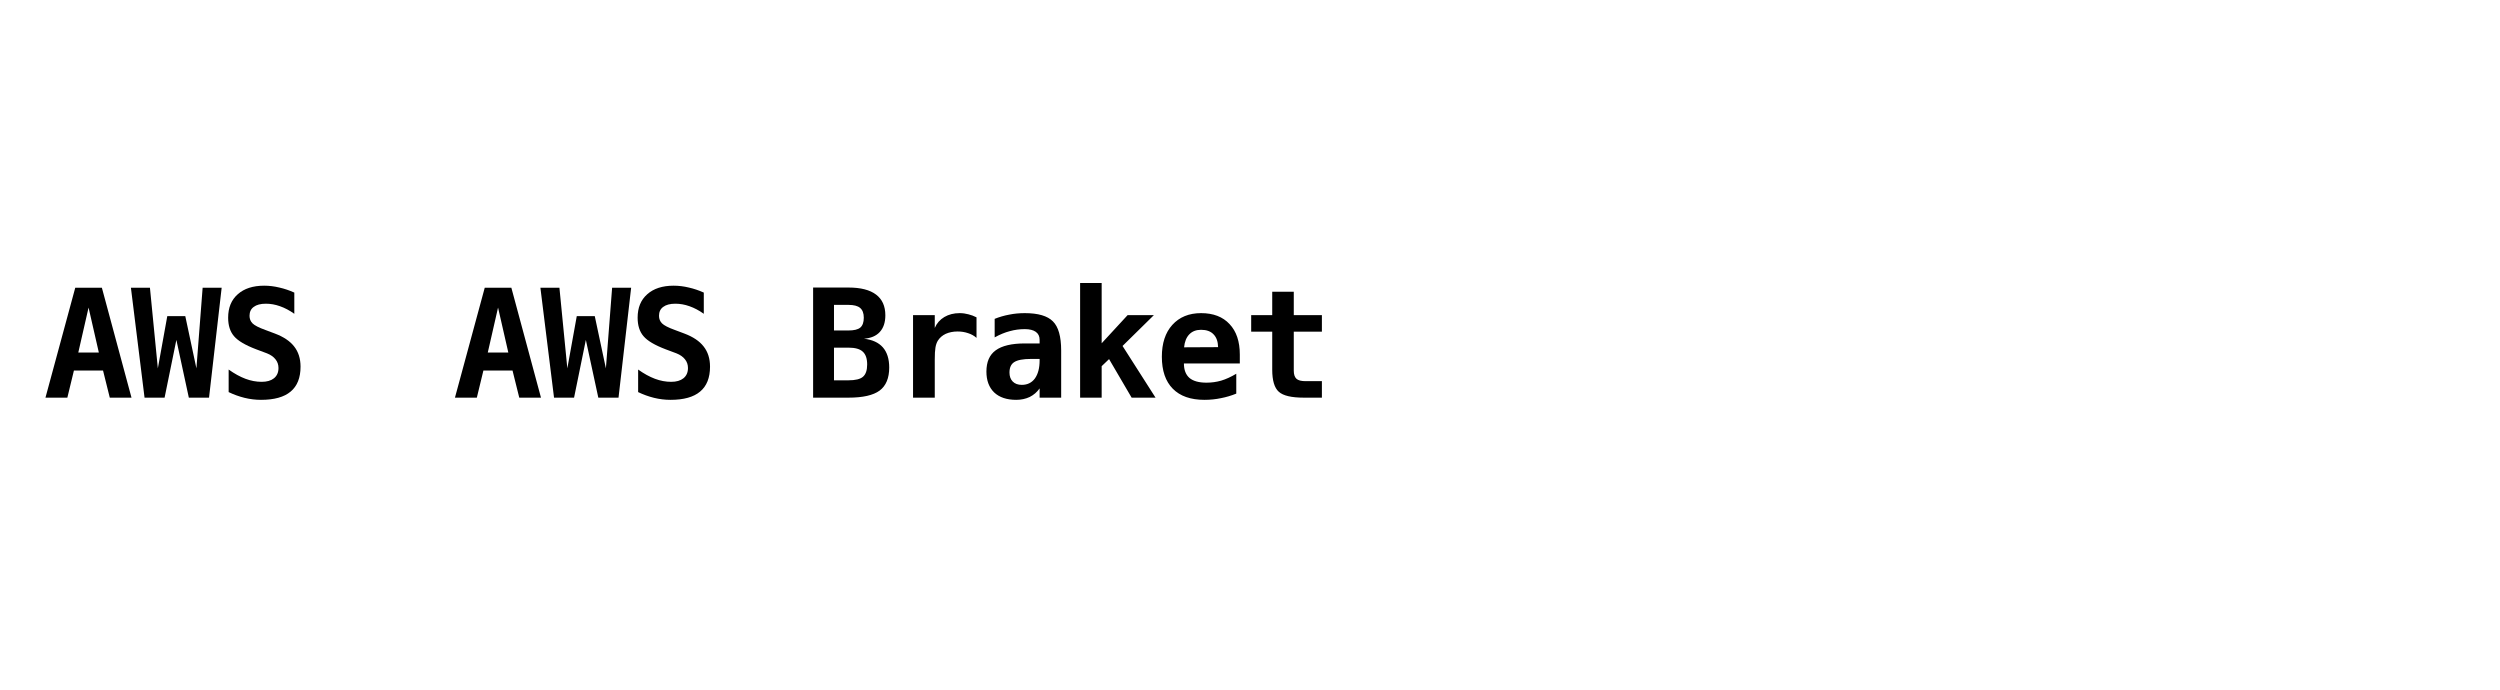
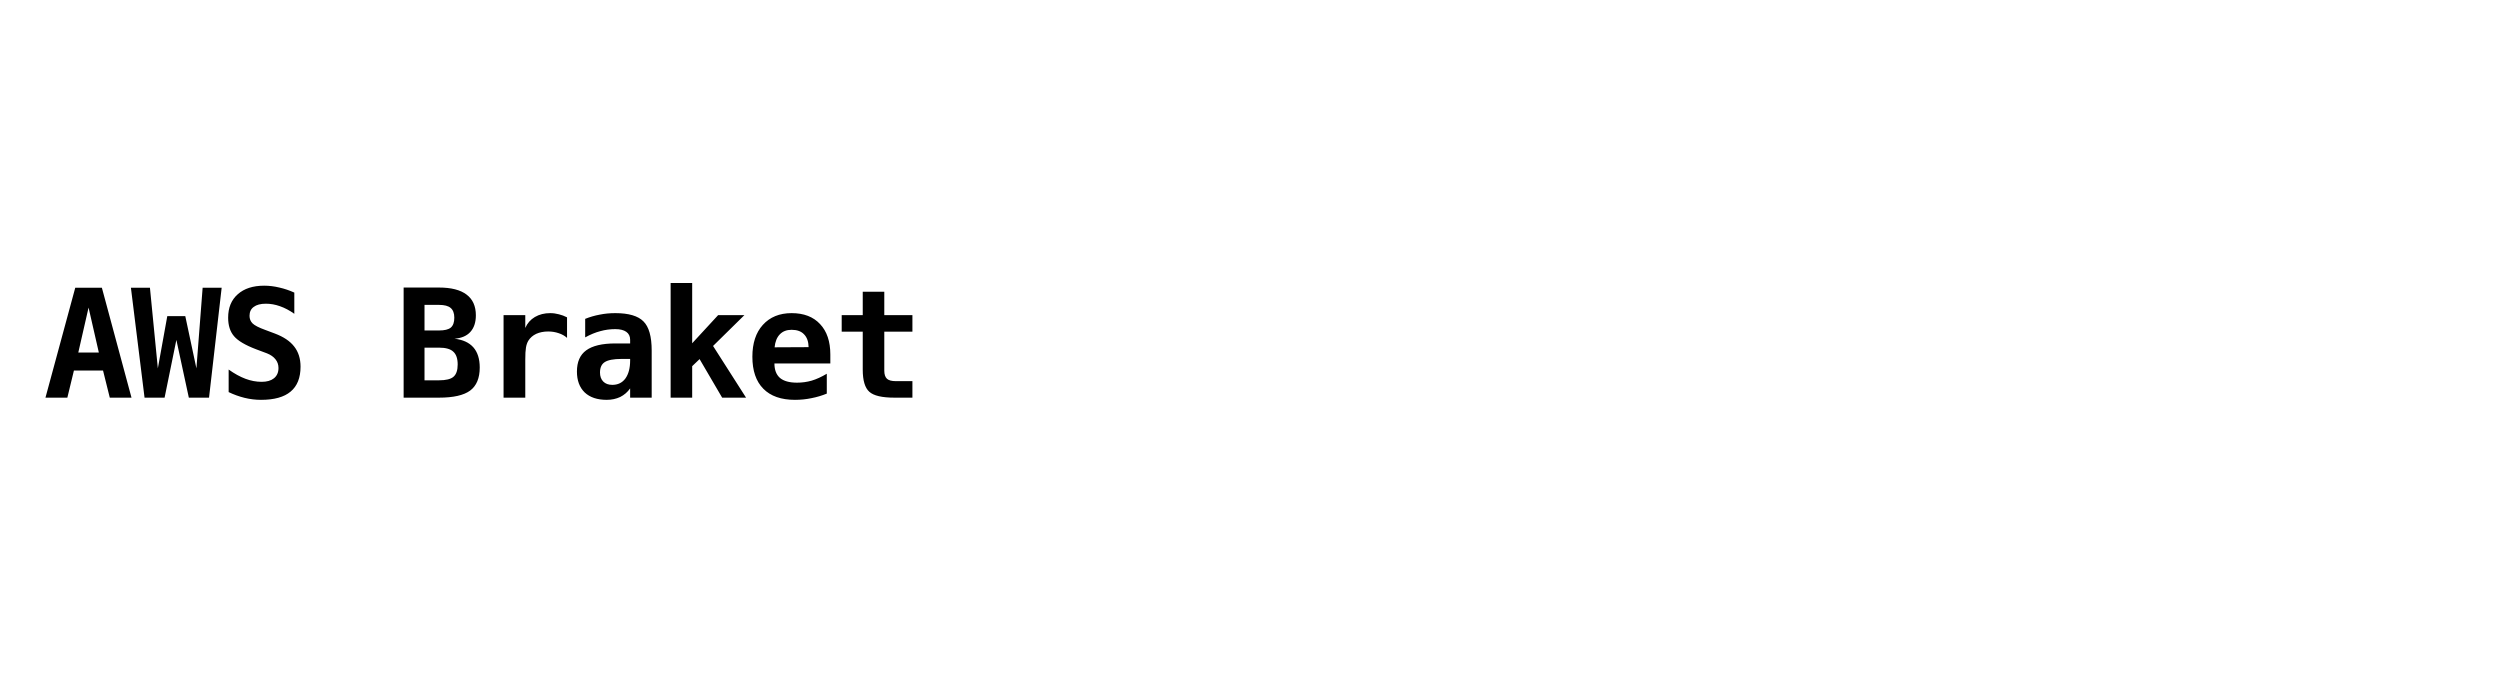
<svg xmlns="http://www.w3.org/2000/svg" data-generated="qpubench" viewBox="0 0 232 64" width="232" height="64" role="img" aria-label="AWS Braket">
  <style>
    text { font-family: "IBM Plex Mono", ui-monospace, SFMono-Regular, Menlo, Consolas, monospace; fill: #000000; letter-spacing: -0.02em; }
    .wm { font-weight: 600; }
-     .mg { font-weight: 600; }
  </style>
-   <text class="mg" x="4" y="36.9" font-size="14">AWS</text>
-   <text class="wm" x="42" y="36.9" font-size="14">AWS Braket</text>
+   <text class="wm" x="4" y="36.9" font-size="14">AWS Braket</text>
</svg>
